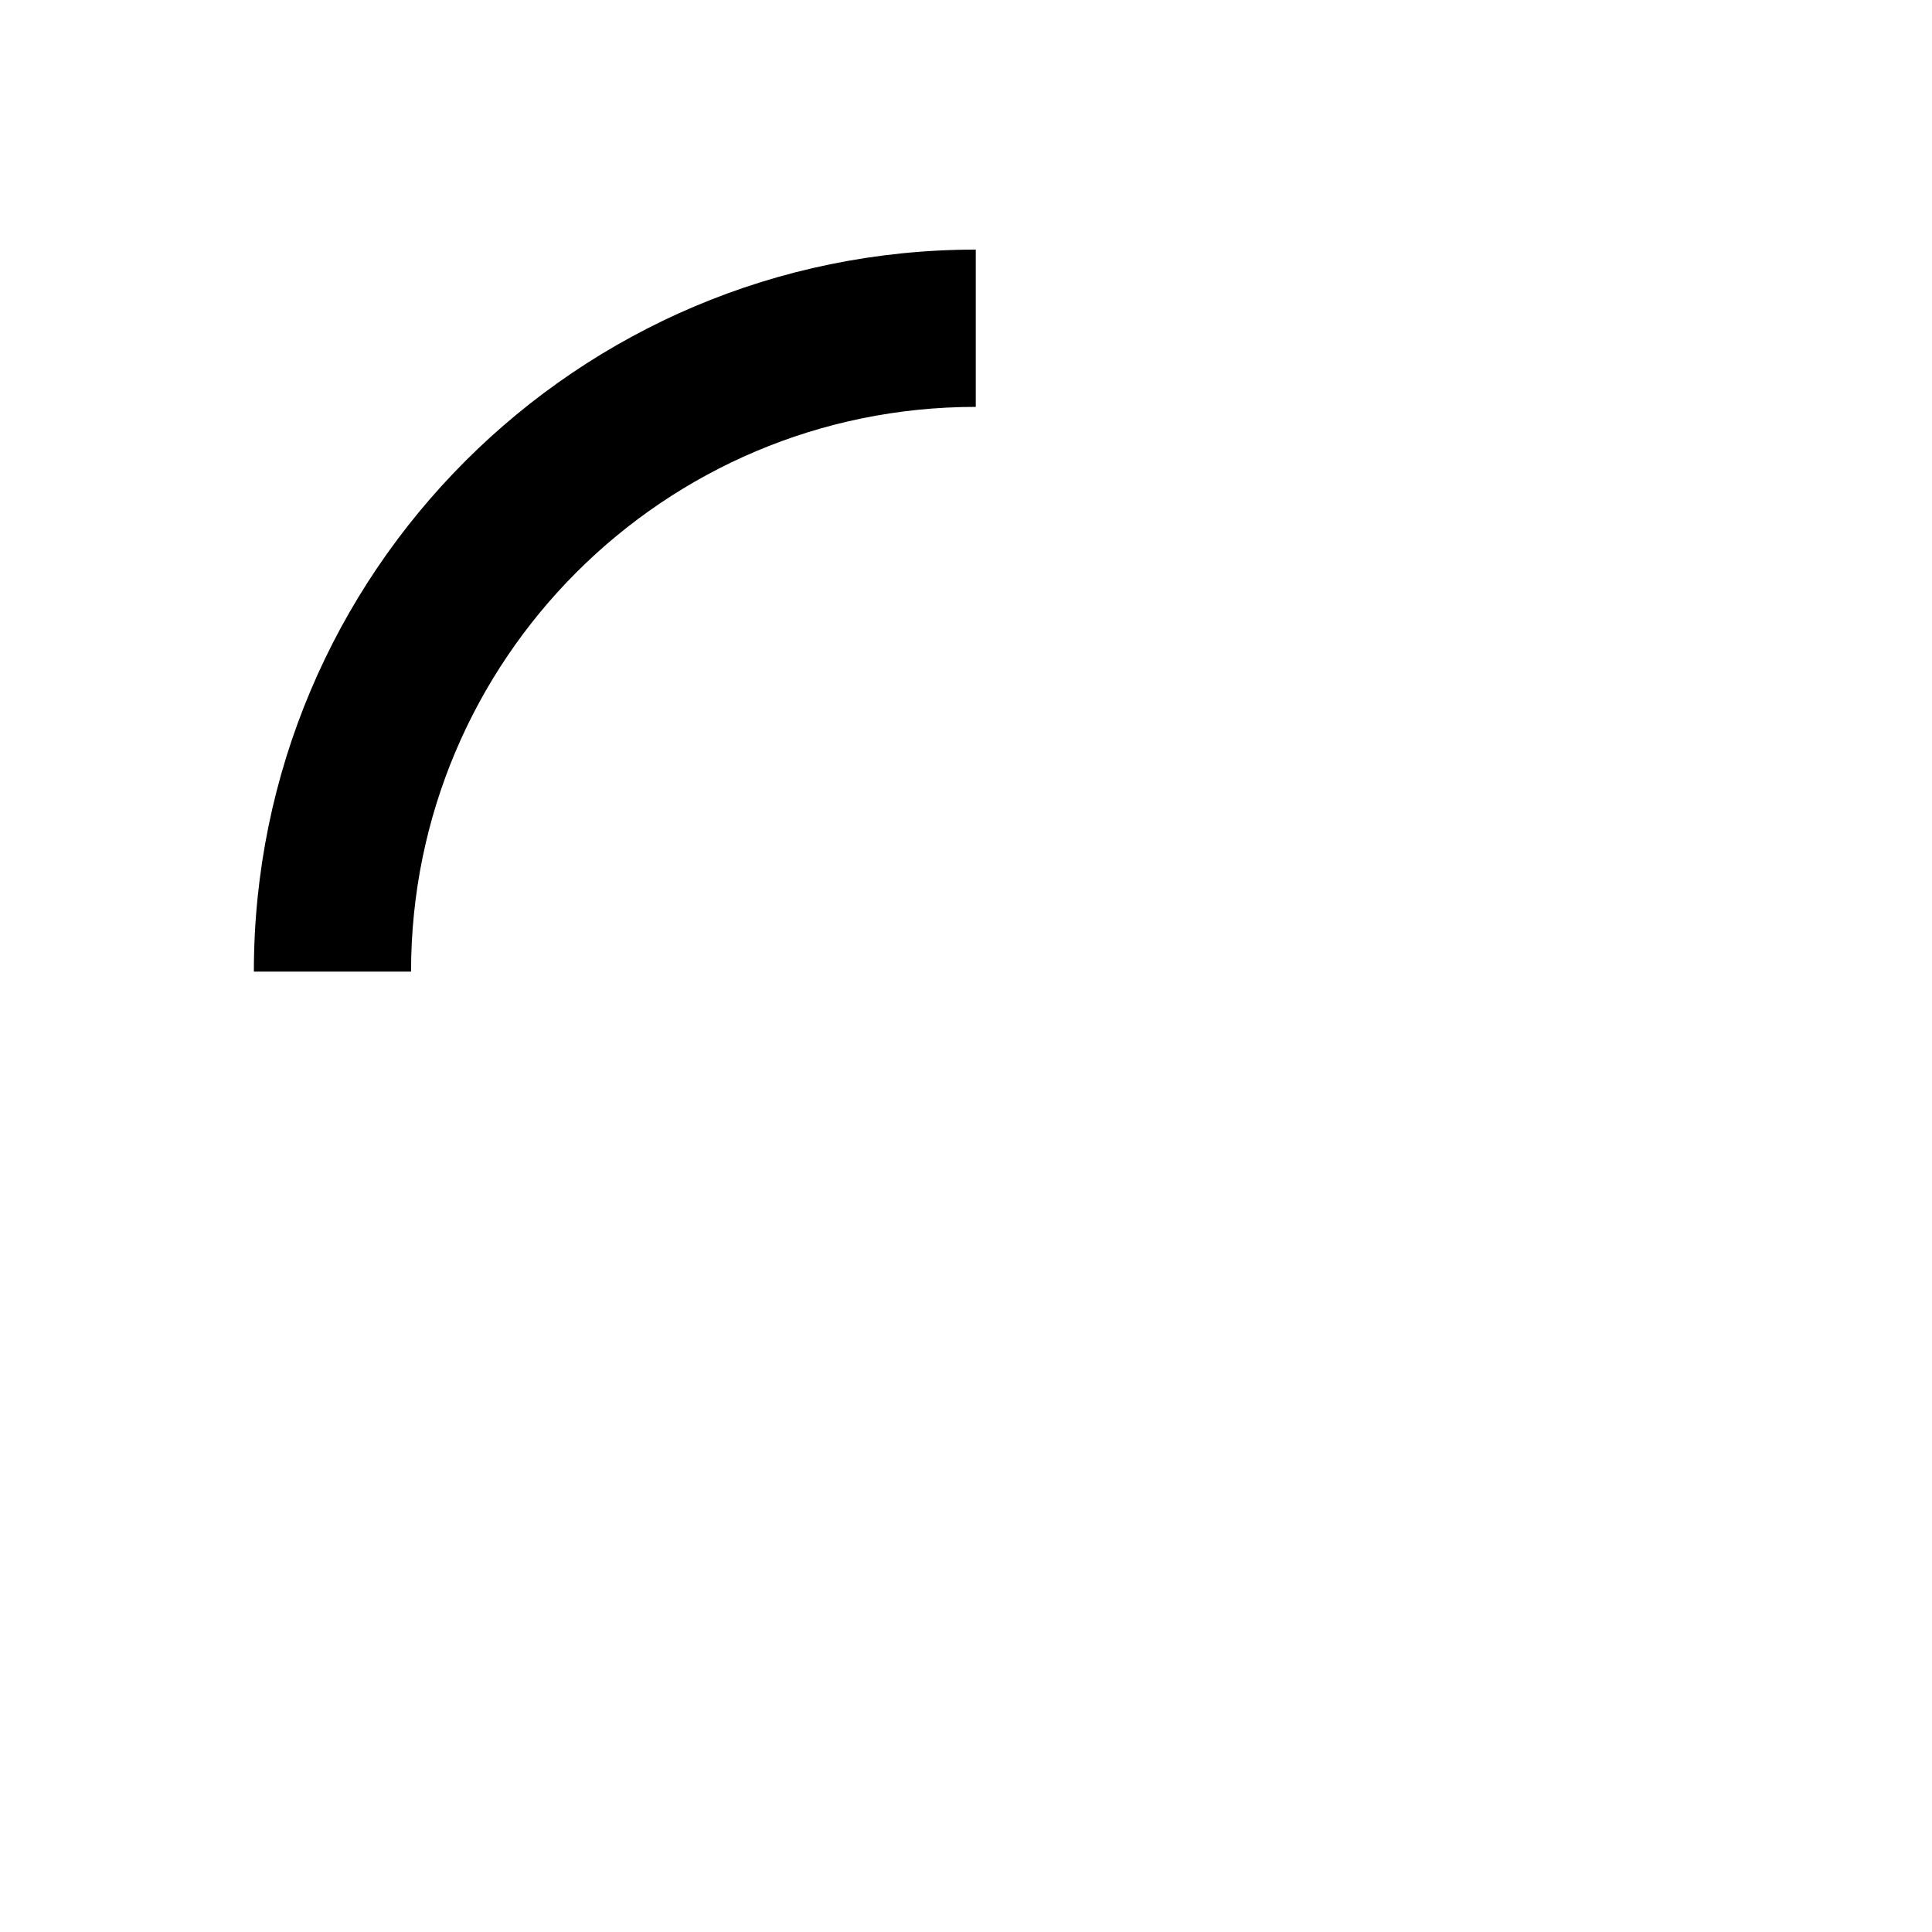
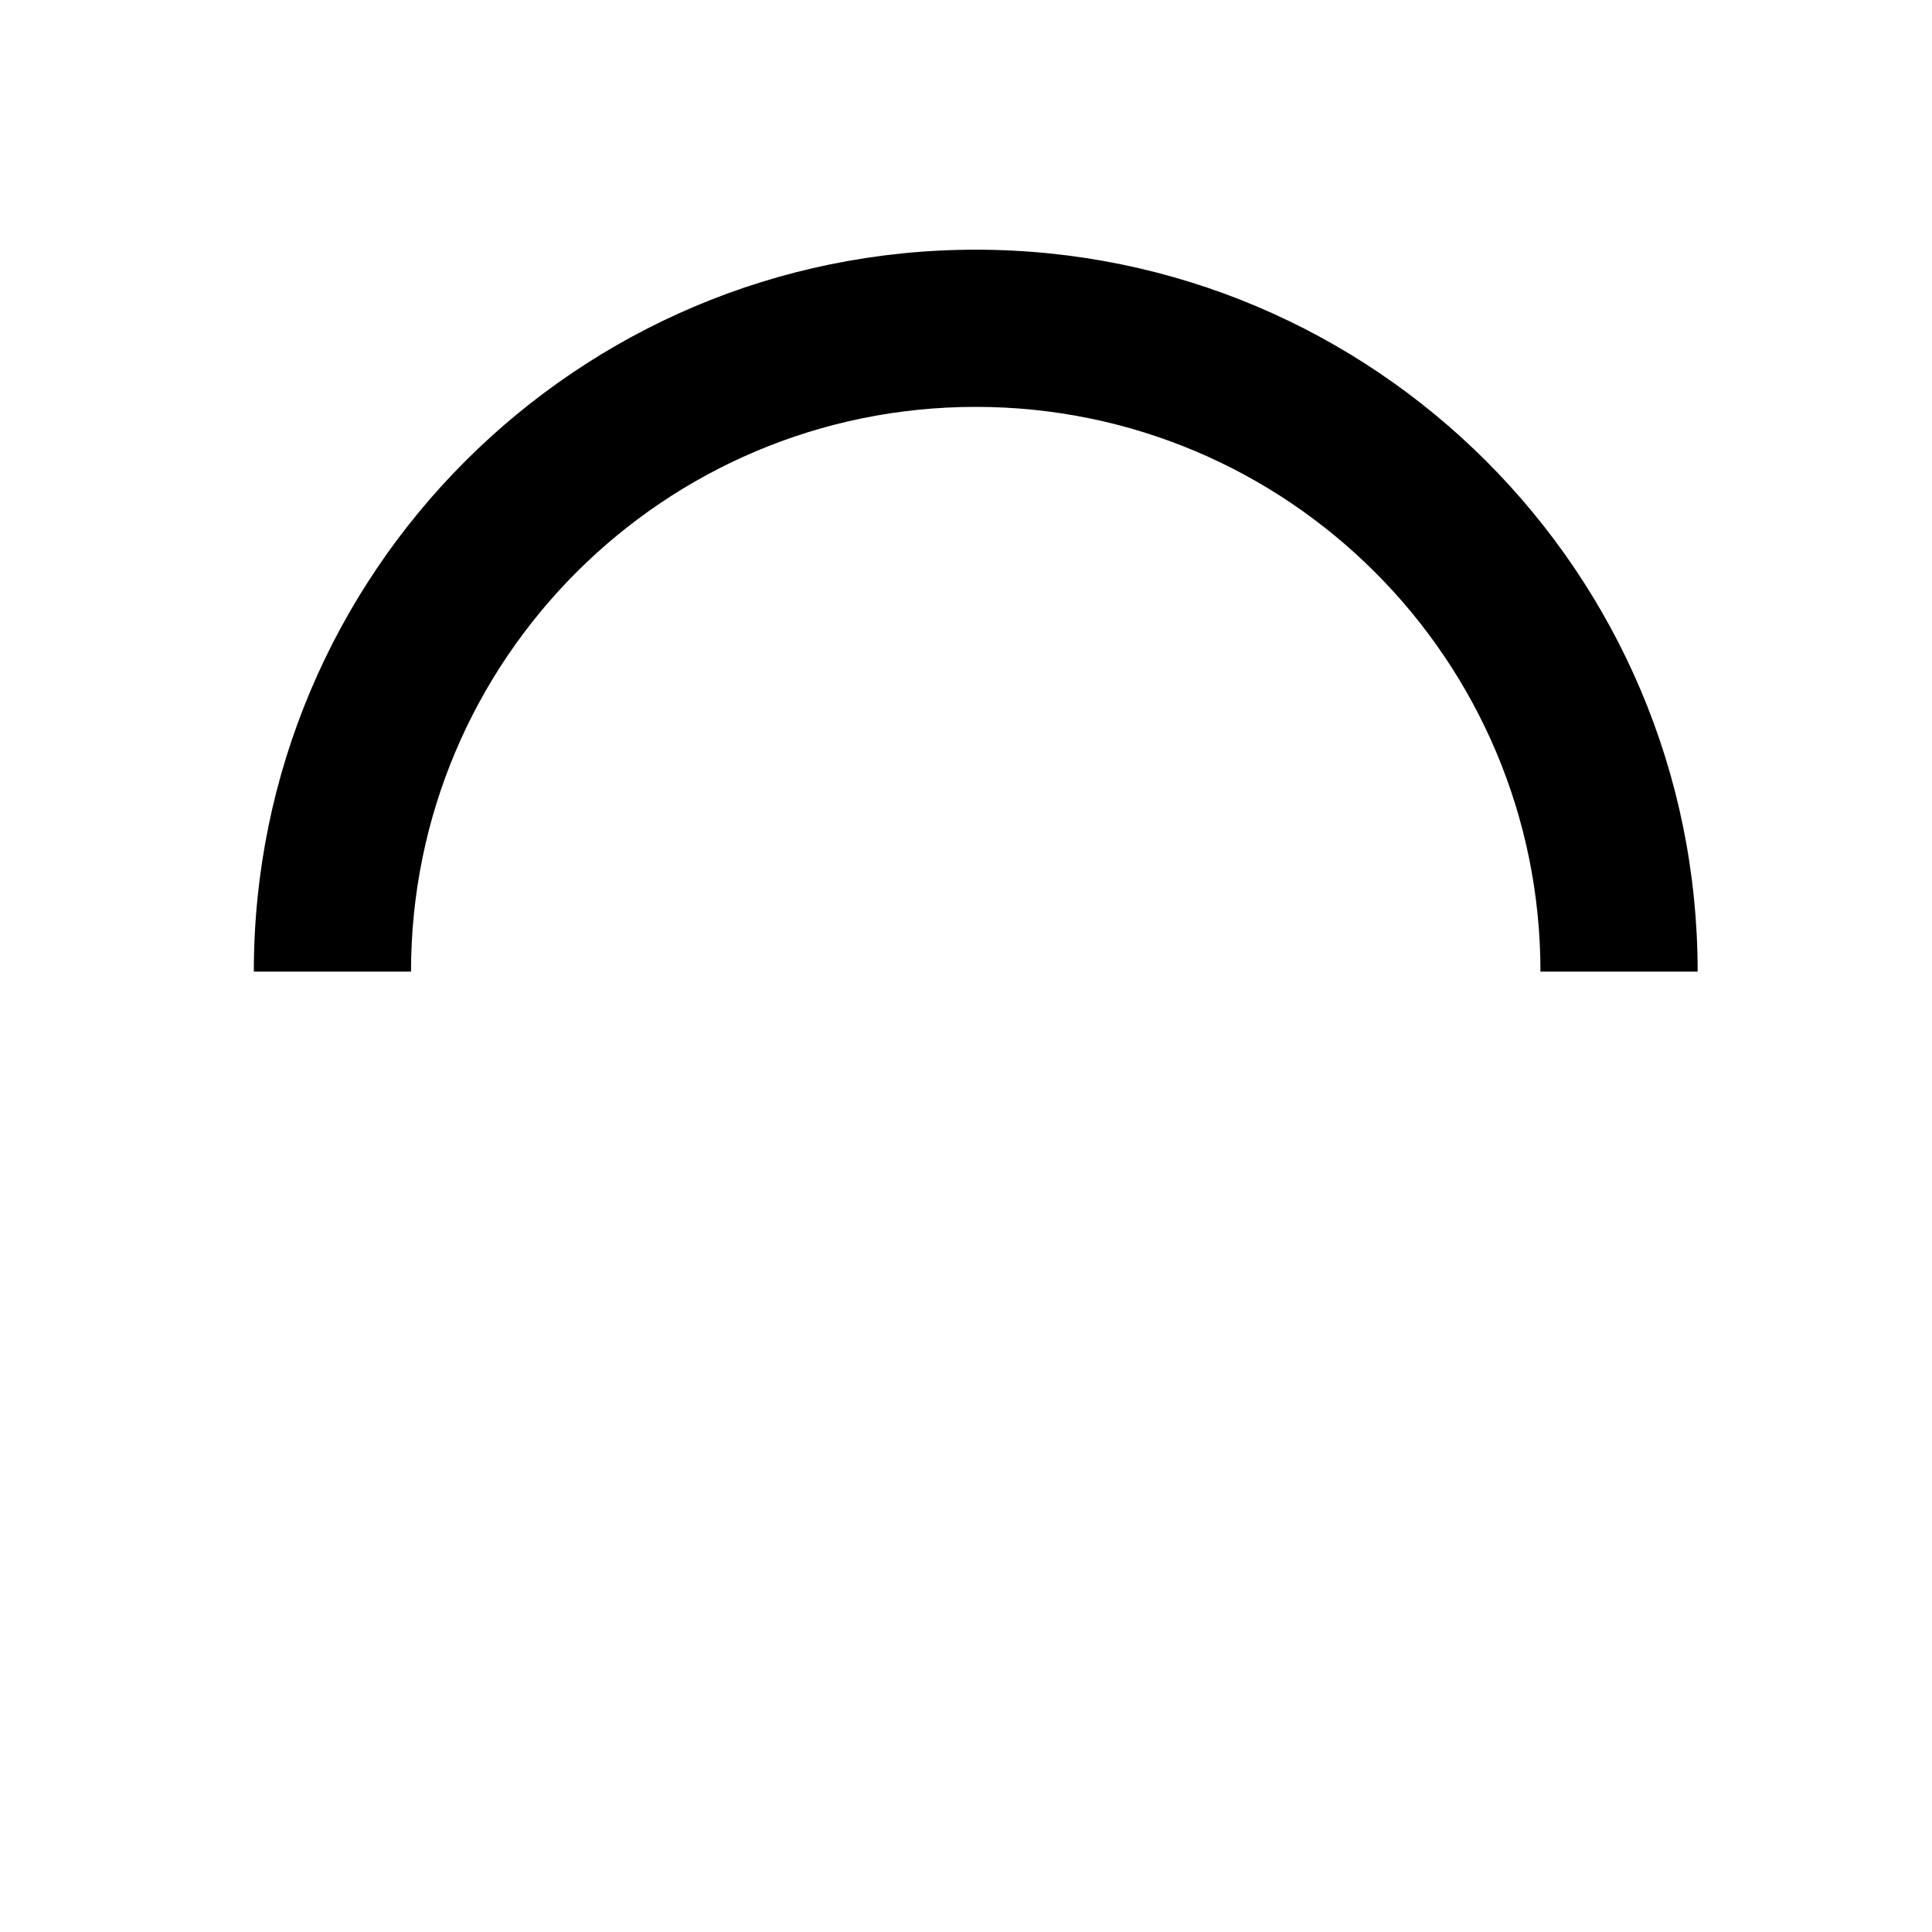
- <svg xmlns="http://www.w3.org/2000/svg" width="40" height="40" viewBox="0 0 50 50" enable-background="new 0 0 50 50">
-   <path d="M25.25 6.46C14.934 6.46 6.57 14.827 6.57 25.145h4.068c0-8.07 6.543-14.615 14.615-14.615V6.46z">
-     <animateTransform attributeType="xml" attributeName="transform" type="rotate" from="0 25 25" to="360 25 25" dur="0.6s" repeatCount="indefinite" />
+ <svg xmlns="http://www.w3.org/2000/svg" version="1.1" id="progress-002" x="0px" y="0px" width="50px" height="50px" viewBox="0 0 50 50">
+   <path fill="#000" d="M43.935,25.145c0-10.318-8.364-18.683-18.683-18.683c-10.318,0-18.683,8.365-18.683,18.683h4.068c0-8.071,6.543-14.615,14.615-14.615c8.072,0,14.615,6.543,14.615,14.615H43.935z">
+     <animateTransform attributeType="xml" attributeName="transform" type="rotate" from="0 25 25" to="360 25 25" dur="0.5s" repeatCount="indefinite" />
  </path>
</svg>
